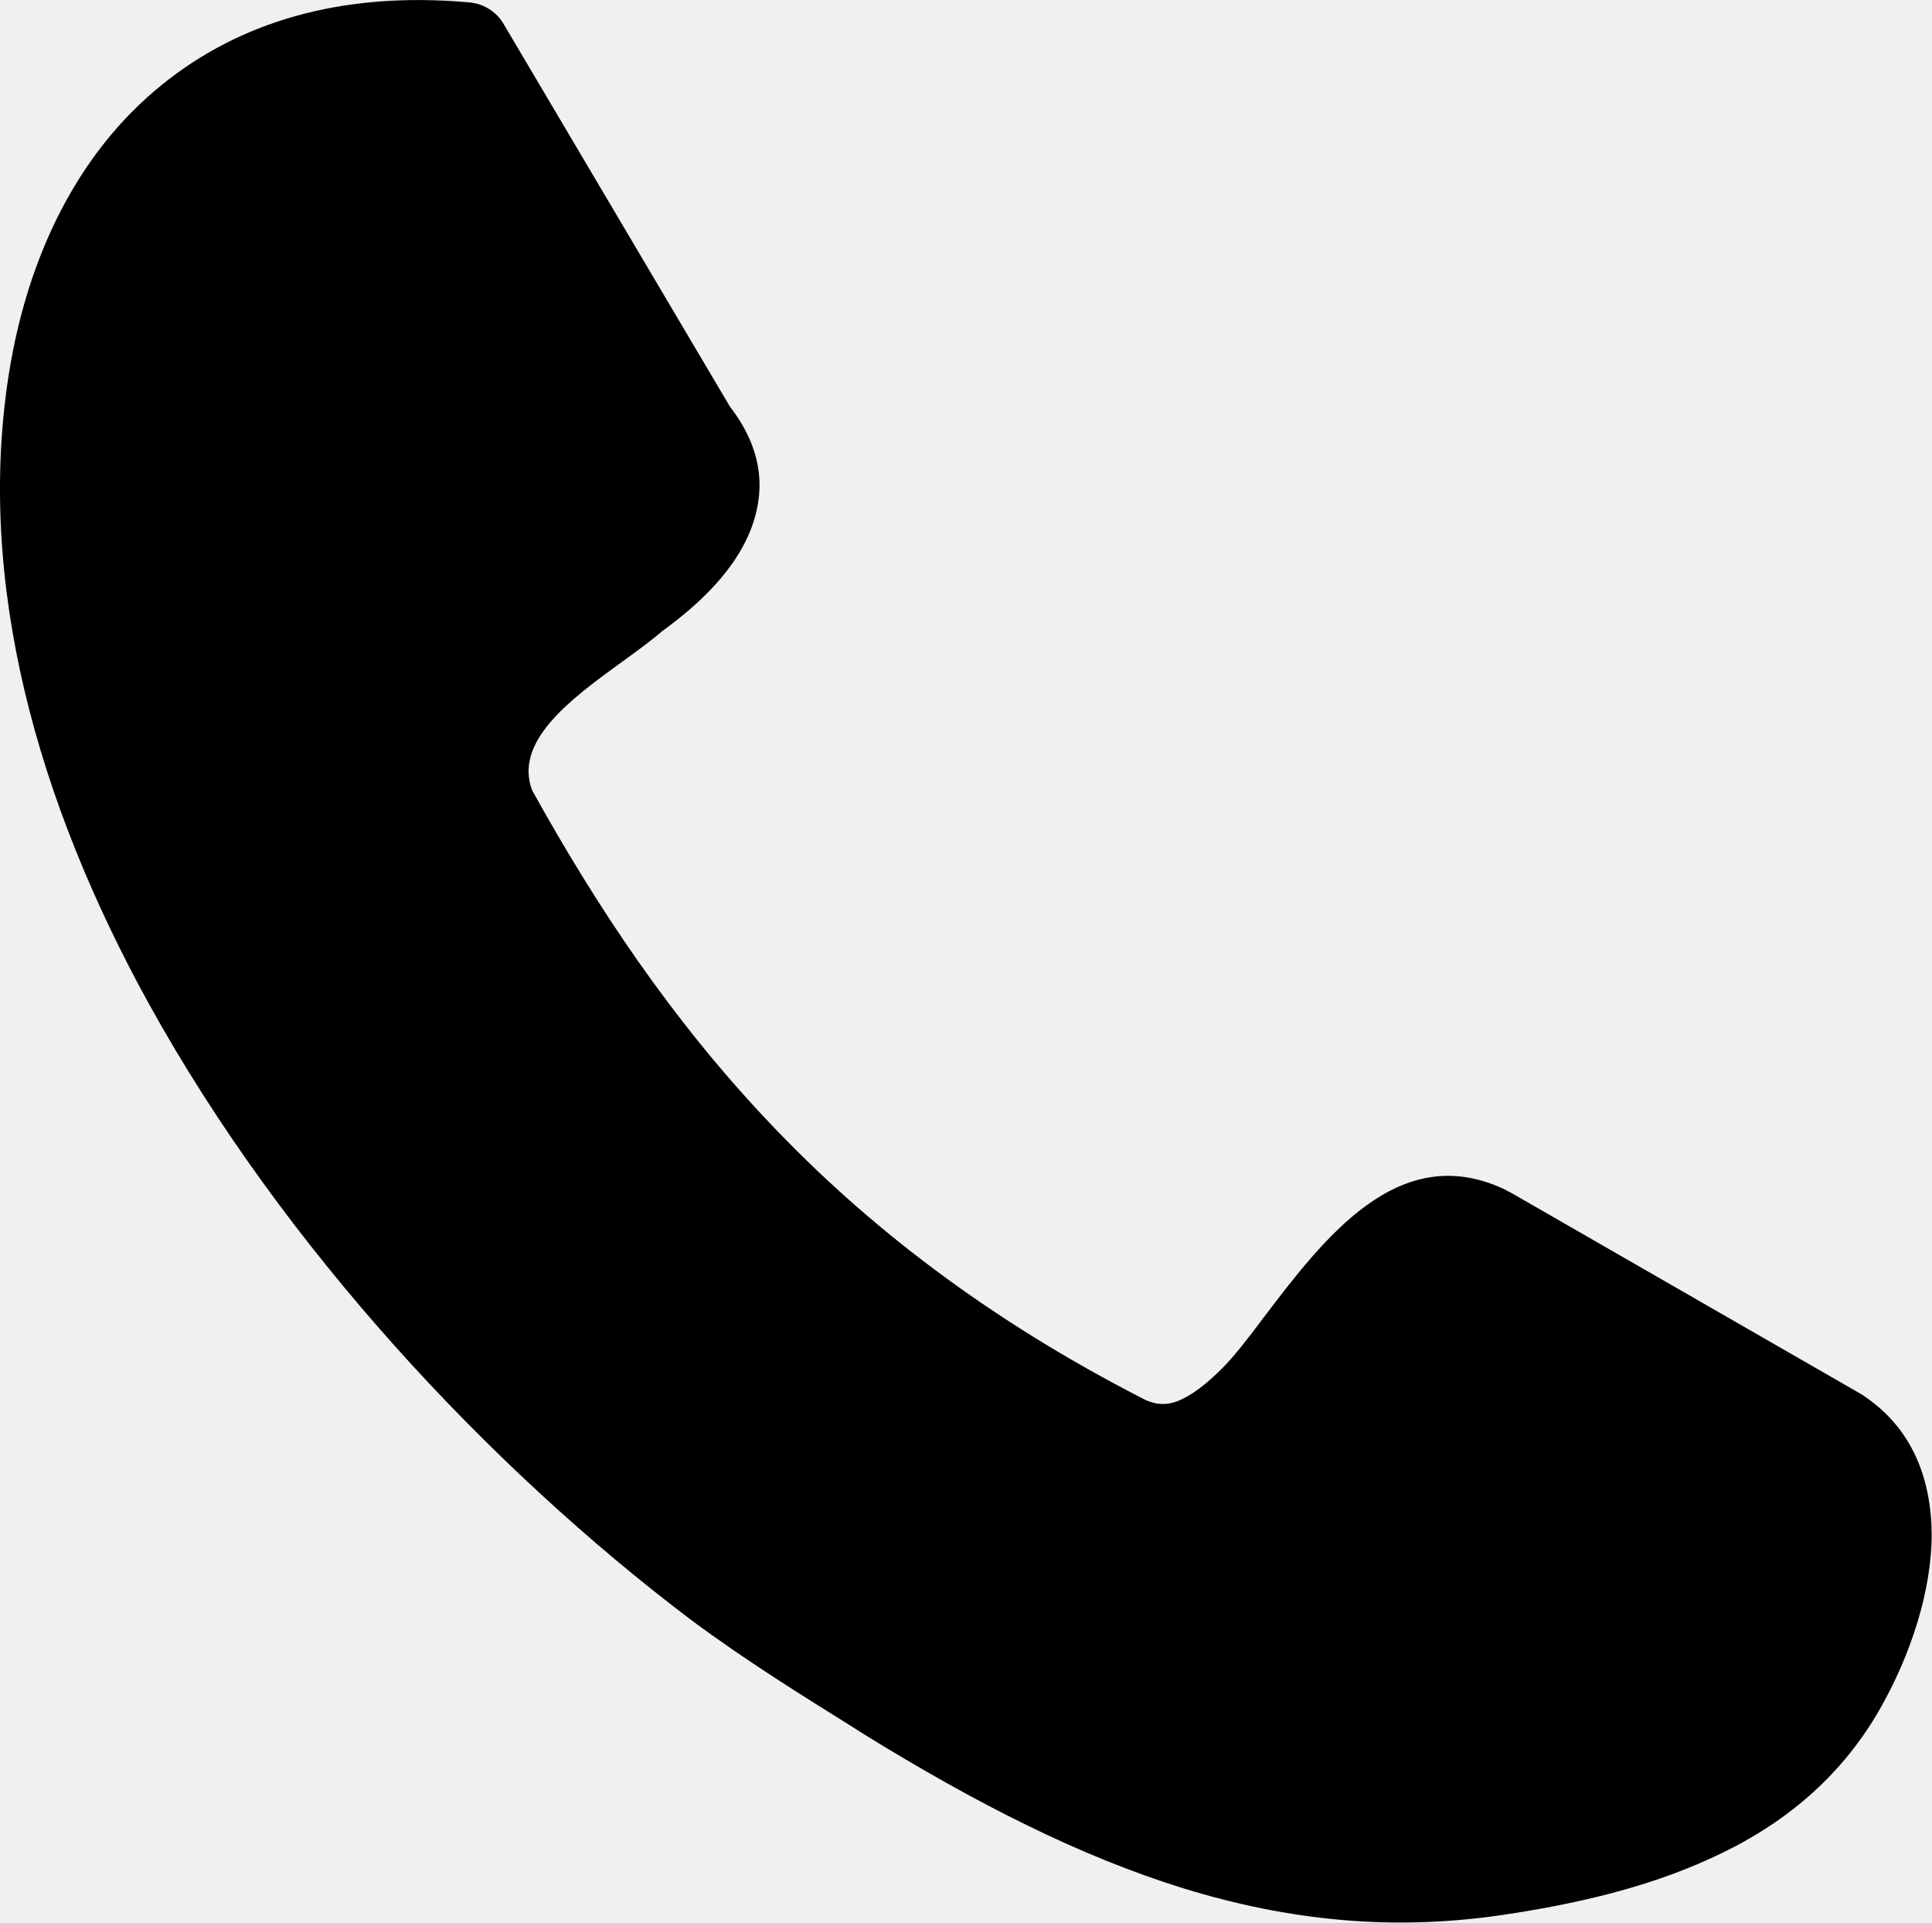
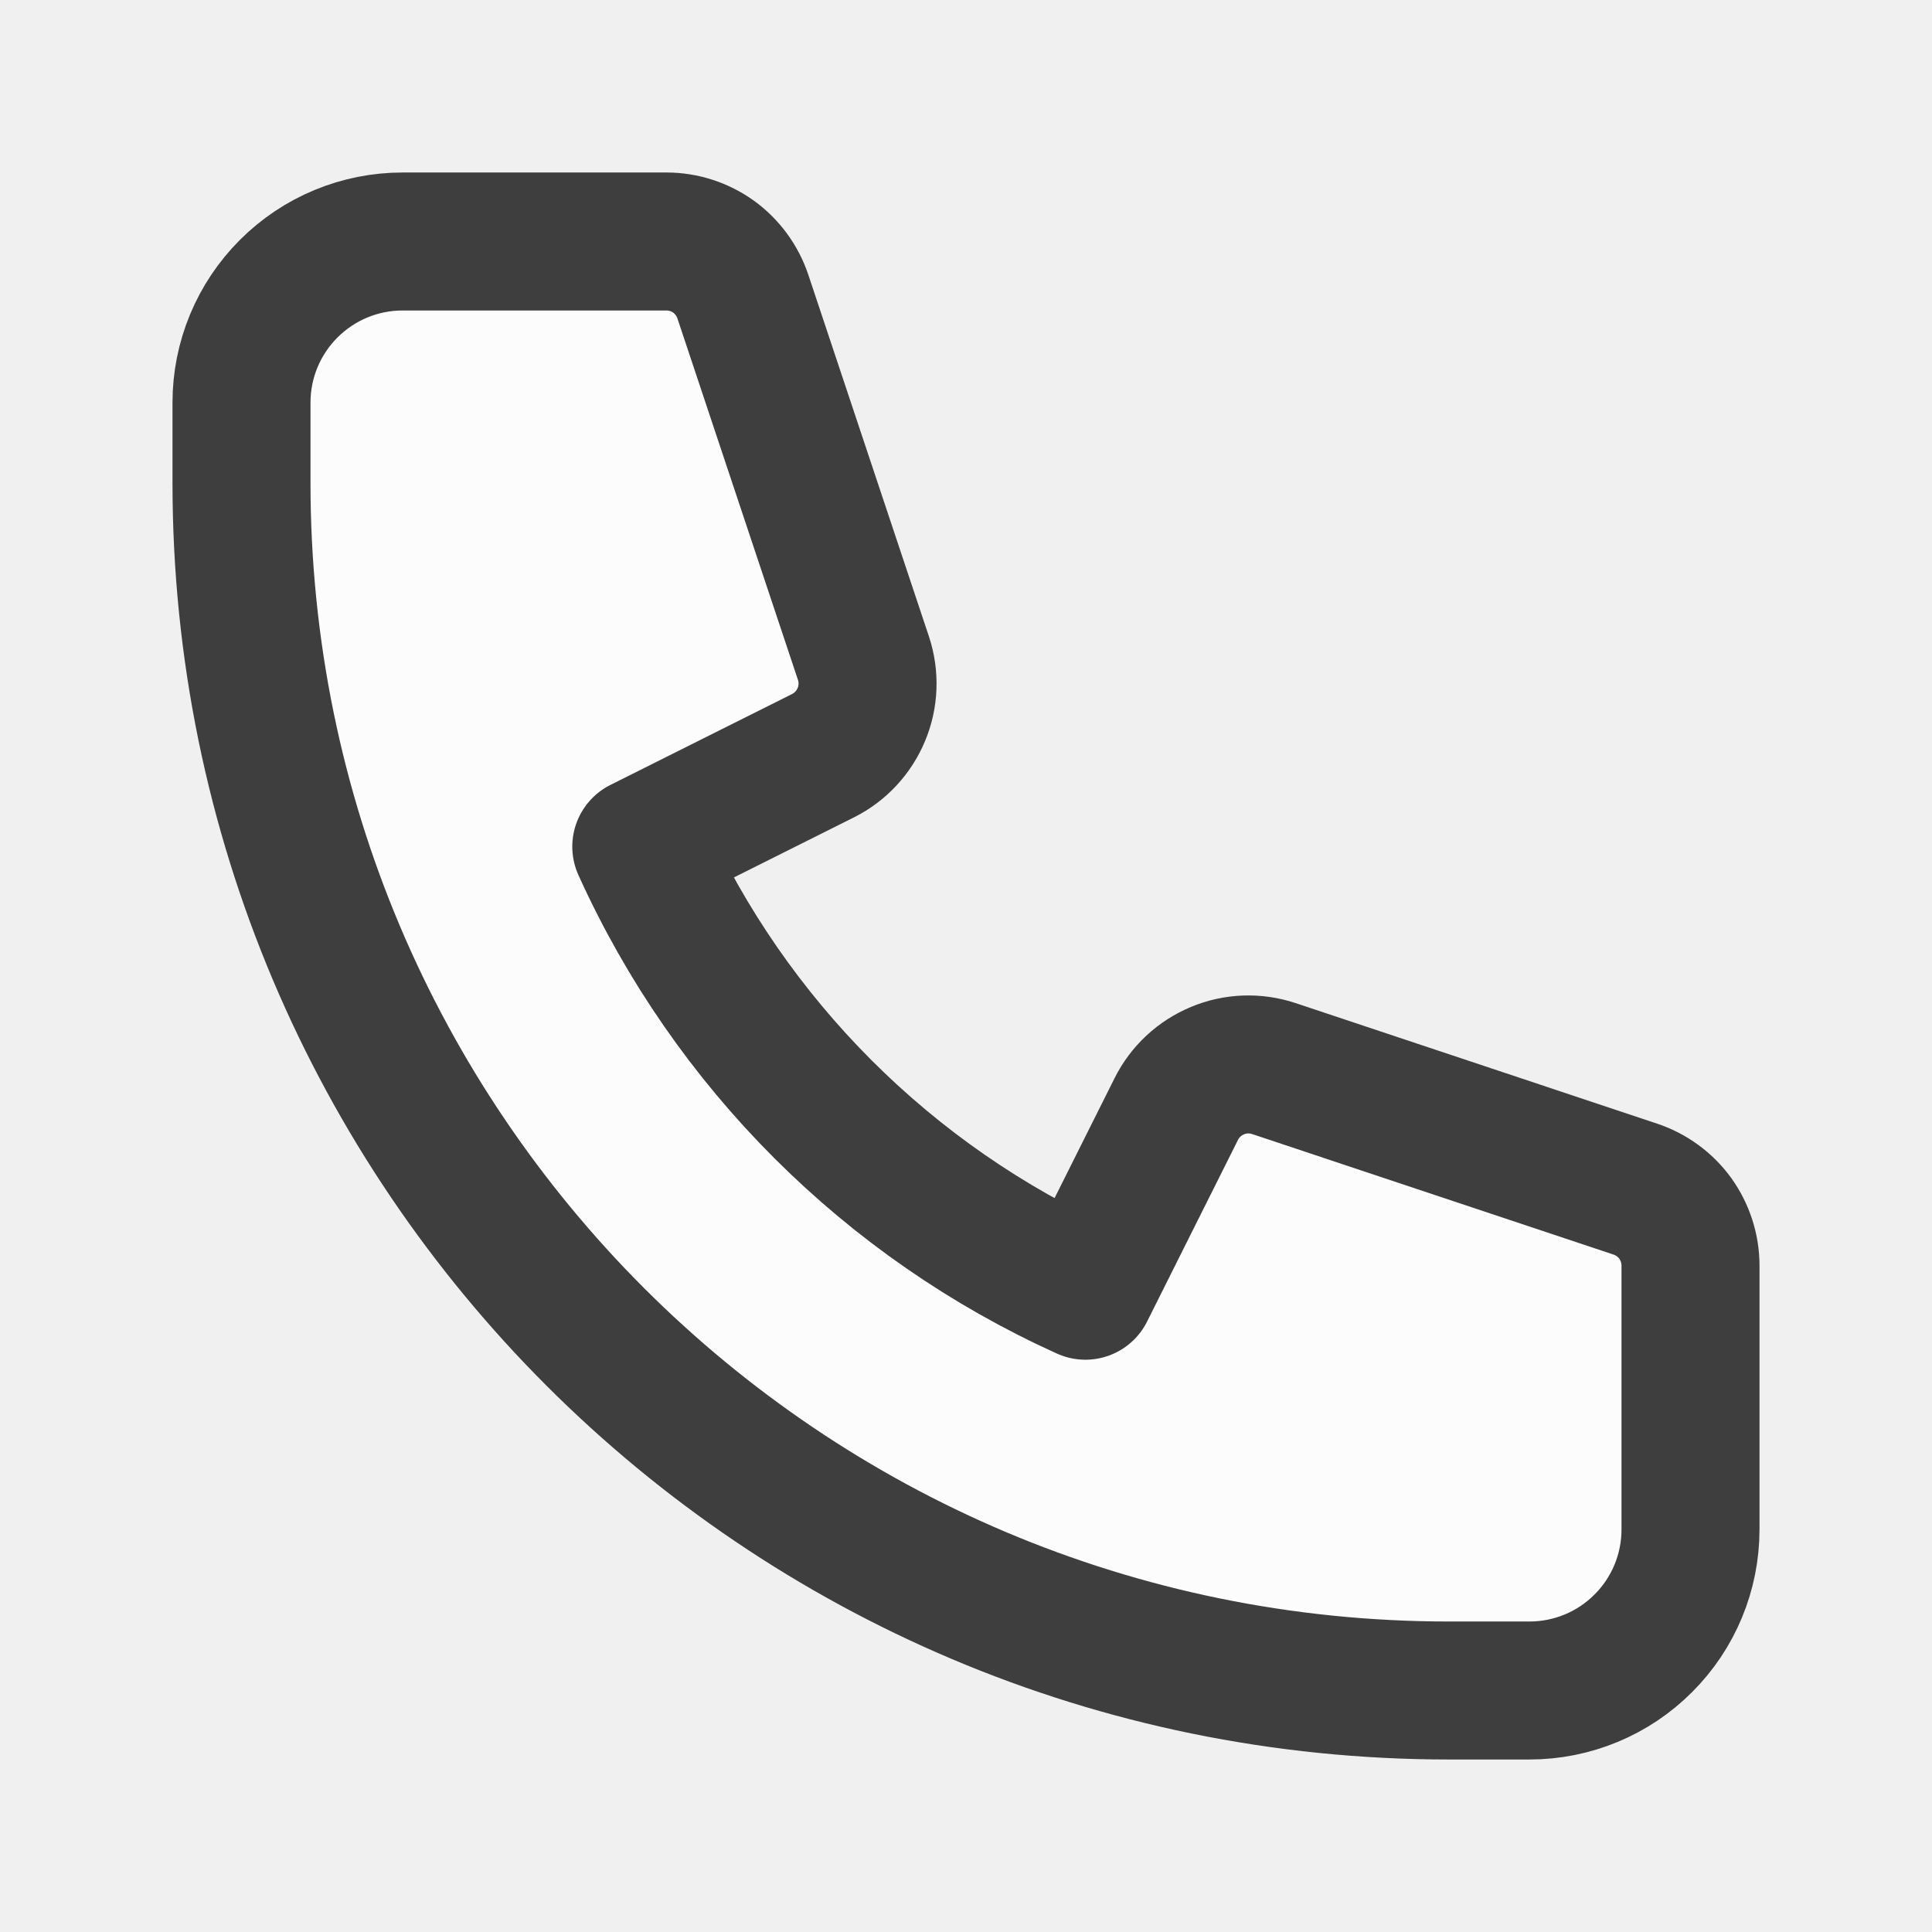
- <svg xmlns="http://www.w3.org/2000/svg" version="1.1" id="Layer_1" x="0px" y="0px" viewBox="0 0 122.88 122.27" style="enable-background:new 0 0 122.88 122.27" xml:space="preserve">
-   <g>
-     <path d="M33.84,50.25c4.13,7.45,8.89,14.6,15.07,21.12c6.2,6.56,13.91,12.53,23.89,17.63c0.74,0.36,1.44,0.36,2.07,0.11 c0.95-0.36,1.92-1.15,2.87-2.1c0.74-0.74,1.66-1.92,2.62-3.21c3.84-5.05,8.59-11.32,15.3-8.18c0.15,0.07,0.26,0.15,0.41,0.21 l22.38,12.87c0.07,0.04,0.15,0.11,0.21,0.15c2.95,2.03,4.17,5.16,4.2,8.71c0,3.61-1.33,7.67-3.28,11.1 c-2.58,4.53-6.38,7.53-10.76,9.51c-4.17,1.92-8.81,2.95-13.27,3.61c-7,1.03-13.56,0.37-20.27-1.69 c-6.56-2.03-13.17-5.38-20.39-9.84l-0.53-0.34c-3.31-2.07-6.89-4.28-10.4-6.89C31.12,93.32,18.03,79.31,9.5,63.89 C2.35,50.95-1.55,36.98,0.58,23.67c1.18-7.3,4.31-13.94,9.77-18.32c4.76-3.84,11.17-5.94,19.47-5.2c0.95,0.07,1.8,0.62,2.25,1.44 l14.35,24.26c2.1,2.72,2.36,5.42,1.21,8.12c-0.95,2.21-2.87,4.25-5.49,6.15c-0.77,0.66-1.69,1.33-2.66,2.03 c-3.21,2.33-6.86,5.02-5.61,8.18L33.84,50.25L33.84,50.25L33.84,50.25z" />
+ <svg xmlns="http://www.w3.org/2000/svg" width="14" height="14" viewBox="0 0 14 14" fill="none">
+   <g opacity="0.8">
+     <path d="M1.75 2.917C1.75 2.607 1.873 2.311 2.092 2.092C2.311 1.873 2.607 1.75 2.917 1.75H4.83C4.952 1.75 5.072 1.789 5.171 1.86C5.27 1.932 5.344 2.033 5.383 2.149L6.257 4.77C6.301 4.903 6.296 5.048 6.242 5.177C6.188 5.307 6.09 5.413 5.964 5.476L4.647 6.135C5.293 7.563 6.437 8.707 7.865 9.353L8.524 8.036C8.587 7.91 8.693 7.812 8.823 7.758C8.952 7.704 9.097 7.699 9.23 7.743L11.851 8.617C11.967 8.656 12.068 8.73 12.14 8.829C12.211 8.929 12.25 9.048 12.25 9.171V11.083C12.25 11.393 12.127 11.69 11.908 11.908C11.69 12.127 11.393 12.25 11.083 12.25H10.5C5.668 12.25 1.75 8.332 1.75 3.5V2.917Z" fill="white" stroke="#121212" stroke-linecap="round" stroke-linejoin="round" />
  </g>
</svg>
